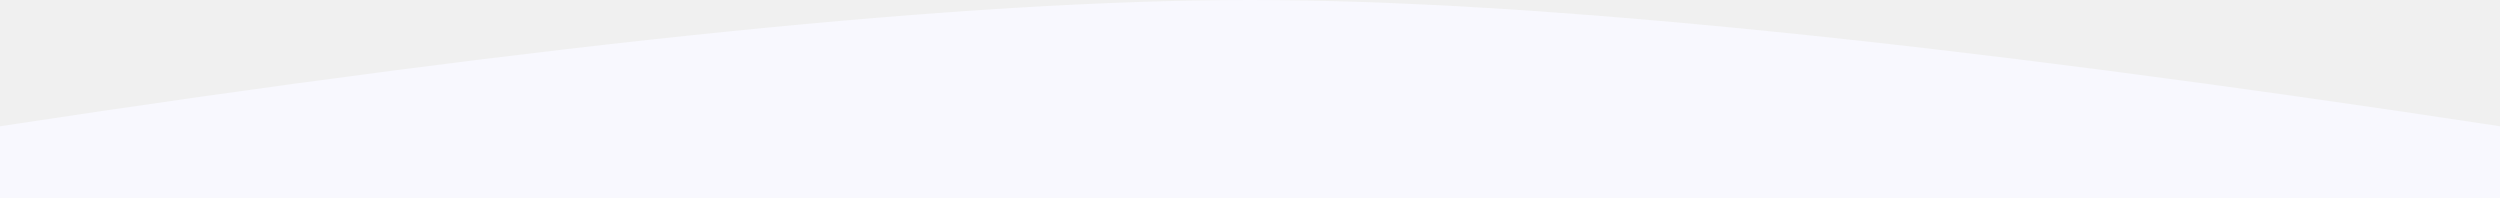
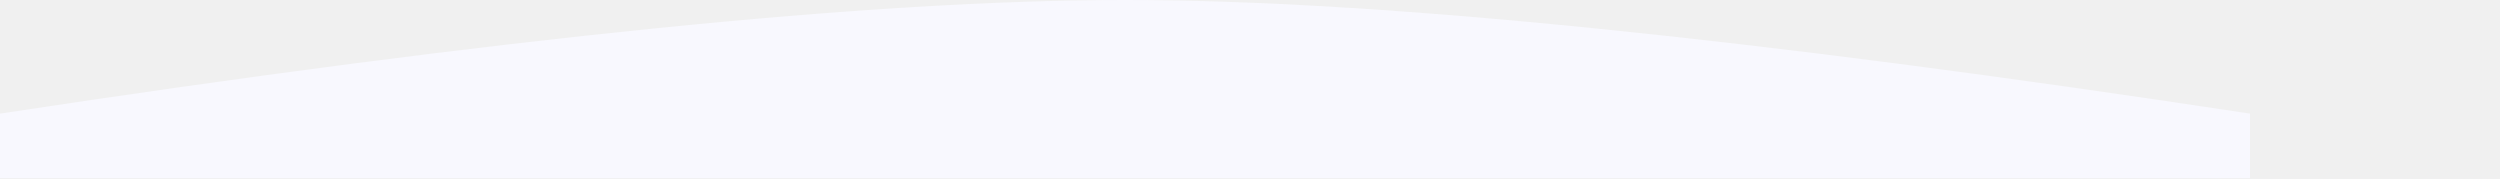
- <svg xmlns="http://www.w3.org/2000/svg" xmlns:xlink="http://www.w3.org/1999/xlink" width="1440" height="114">
+ <svg xmlns="http://www.w3.org/2000/svg" xmlns:xlink="http://www.w3.org/1999/xlink" width="1600" height="114">
  <defs>
    <path id="a" d="M0 0h1440v114H0z" />
  </defs>
  <g fill="none" fill-rule="evenodd">
    <mask id="b" fill="#fff">
      <use xlink:href="#a" />
    </mask>
    <path d="M0 72.728C318.801 24.243 558.801 0 720 0c161.199 0 401.199 24.243 720 72.728v765.146H0V72.728z" fill="#F8F8FE" mask="url(#b)" />
  </g>
</svg>
